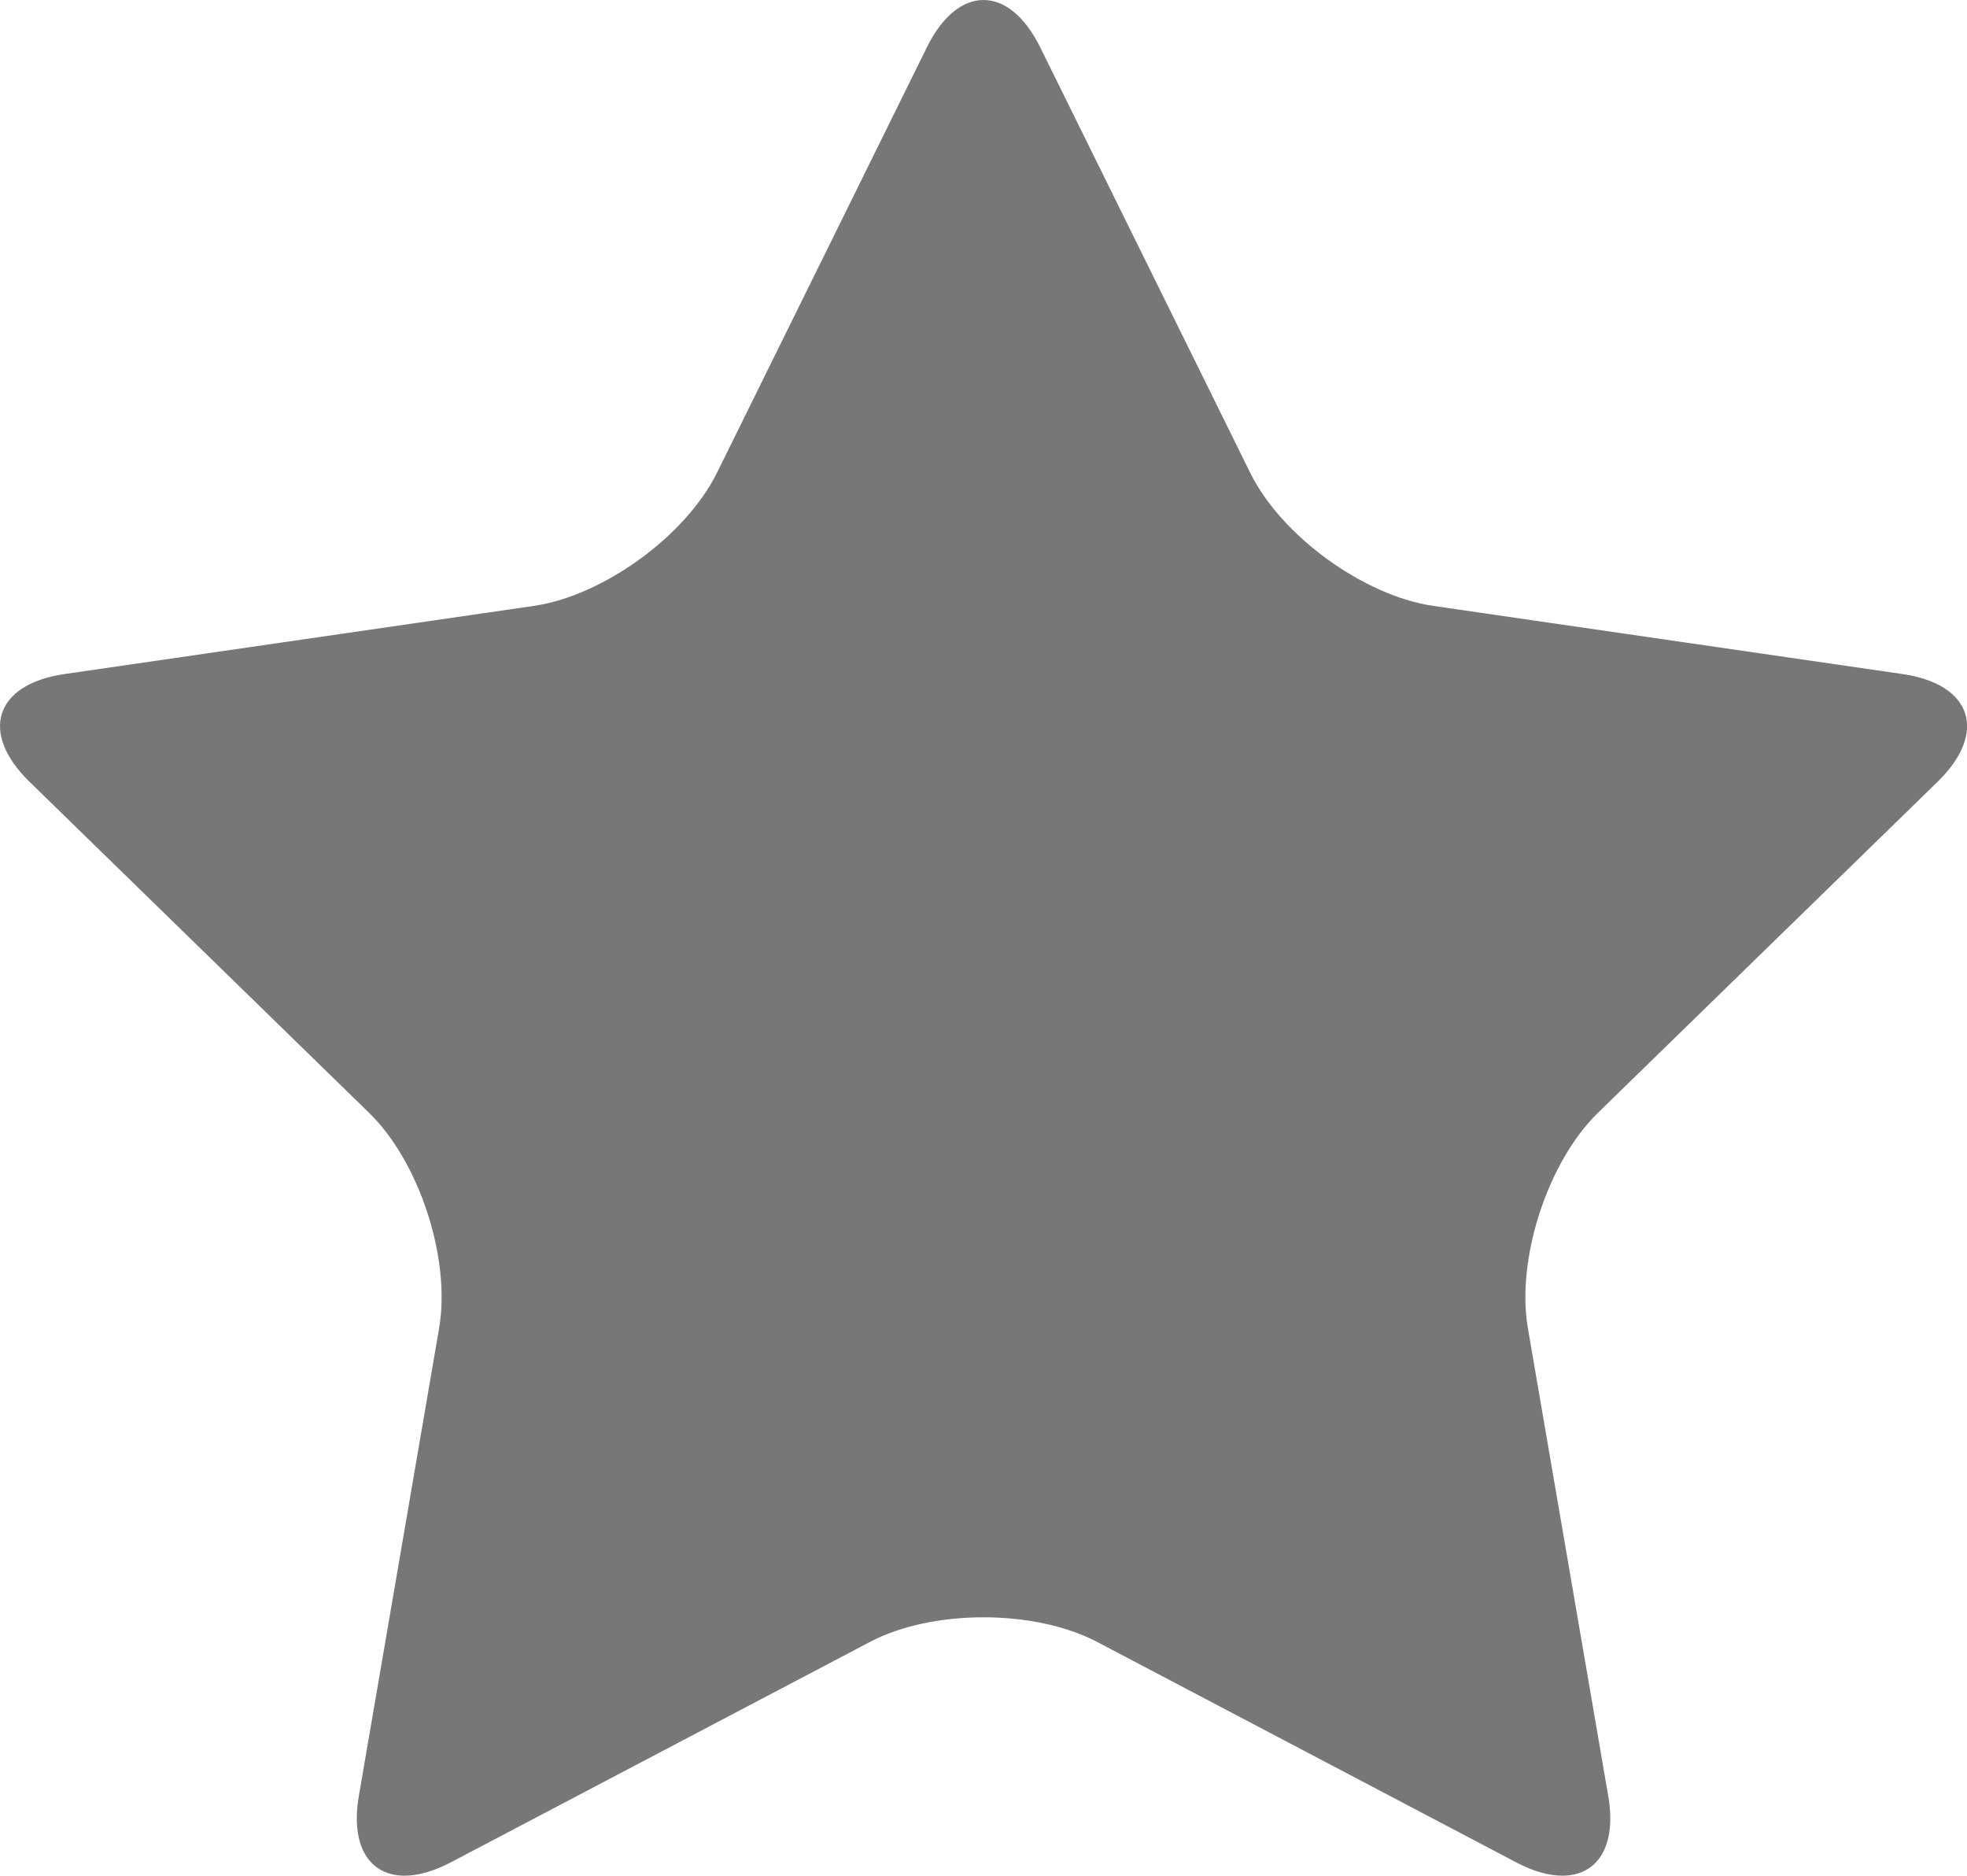
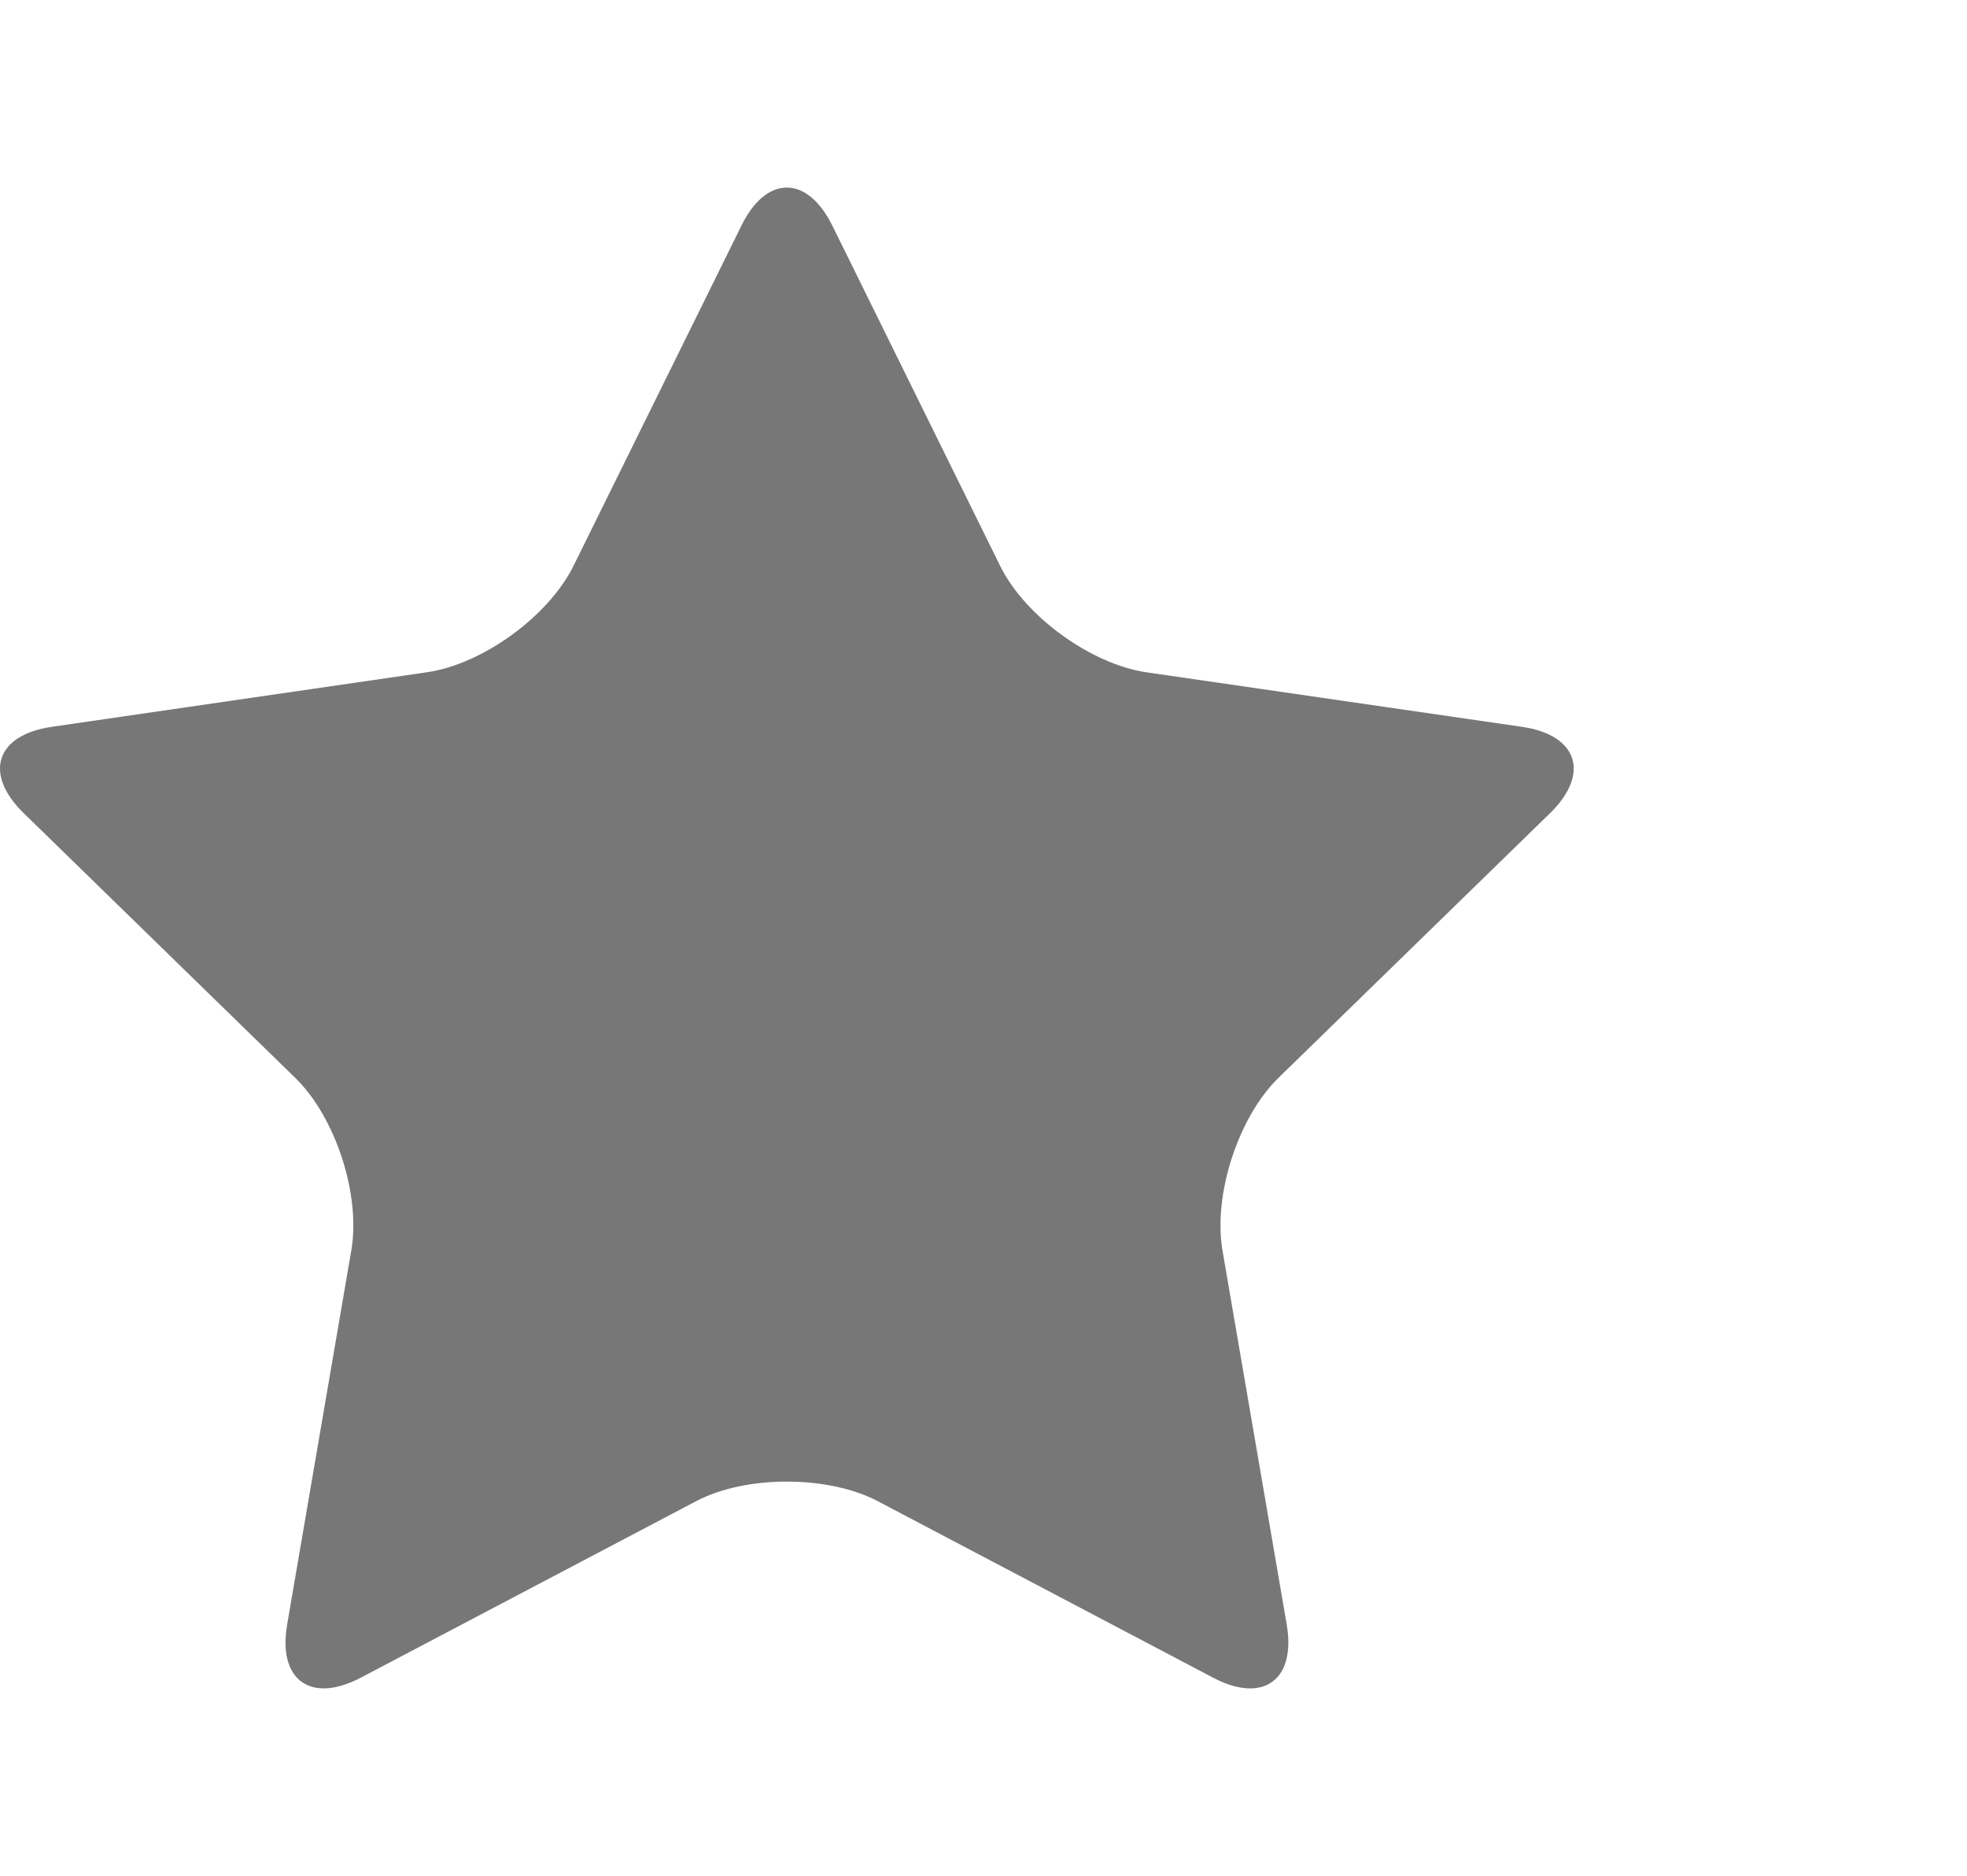
- <svg xmlns="http://www.w3.org/2000/svg" version="1.1" id="Ebene_1" x="0px" y="0px" width="21.776px" height="20.761px" viewBox="0 0 21.776 20.761" enable-background="new 0 0 21.776 20.761" xml:space="preserve">
-   <path fill="#777777" d="M10.888,0c-0.228,0-0.455,0.175-0.627,0.524L7.938,5.232c-0.345,0.699-1.259,1.363-2.03,1.475L0.715,7.461  C-0.057,7.573-0.231,8.11,0.327,8.654l3.759,3.664c0.559,0.544,0.907,1.618,0.775,2.386l-0.888,5.174  c-0.096,0.557,0.118,0.884,0.506,0.884c0.147,0,0.319-0.047,0.509-0.146l4.646-2.443c0.345-0.181,0.8-0.271,1.254-0.271  c0.455,0,0.91,0.091,1.255,0.271l4.645,2.443c0.189,0.1,0.362,0.146,0.509,0.146c0.389,0,0.603-0.327,0.507-0.884l-0.889-5.174  c-0.132-0.768,0.218-1.842,0.775-2.386l3.76-3.664c0.558-0.544,0.384-1.081-0.388-1.193l-5.193-0.754  c-0.771-0.112-1.685-0.775-2.029-1.475l-2.324-4.708C11.343,0.175,11.116,0,10.888,0L10.888,0z" />
+ <svg xmlns="http://www.w3.org/2000/svg" version="1.1" id="Ebene_1" x="0px" y="0px" width="21.775px" height="20.762px" viewBox="0 0 21.775 20.762" enable-background="new 0 0 21.775 20.762" xml:space="preserve">
+   <path fill="#777777" d="M8.71,2.076c-0.182,0-0.364,0.14-0.501,0.419L6.35,6.261c-0.276,0.56-1.007,1.091-1.624,1.18L0.572,8.045  C-0.046,8.135-0.185,8.564,0.262,9l3.007,2.931c0.447,0.436,0.726,1.295,0.62,1.909l-0.71,4.14  c-0.077,0.446,0.094,0.708,0.405,0.708c0.118,0,0.255-0.038,0.407-0.117l3.717-1.956c0.276-0.145,0.64-0.216,1.003-0.216  c0.364,0,0.729,0.072,1.004,0.216l3.717,1.956c0.15,0.079,0.289,0.117,0.407,0.117c0.311,0,0.481-0.262,0.405-0.708l-0.711-4.14  c-0.105-0.614,0.174-1.474,0.619-1.909L17.16,9c0.446-0.436,0.307-0.865-0.311-0.955l-4.154-0.603  c-0.617-0.089-1.349-0.62-1.624-1.18L9.213,2.495C9.074,2.216,8.893,2.076,8.71,2.076L8.71,2.076z" />
</svg>
